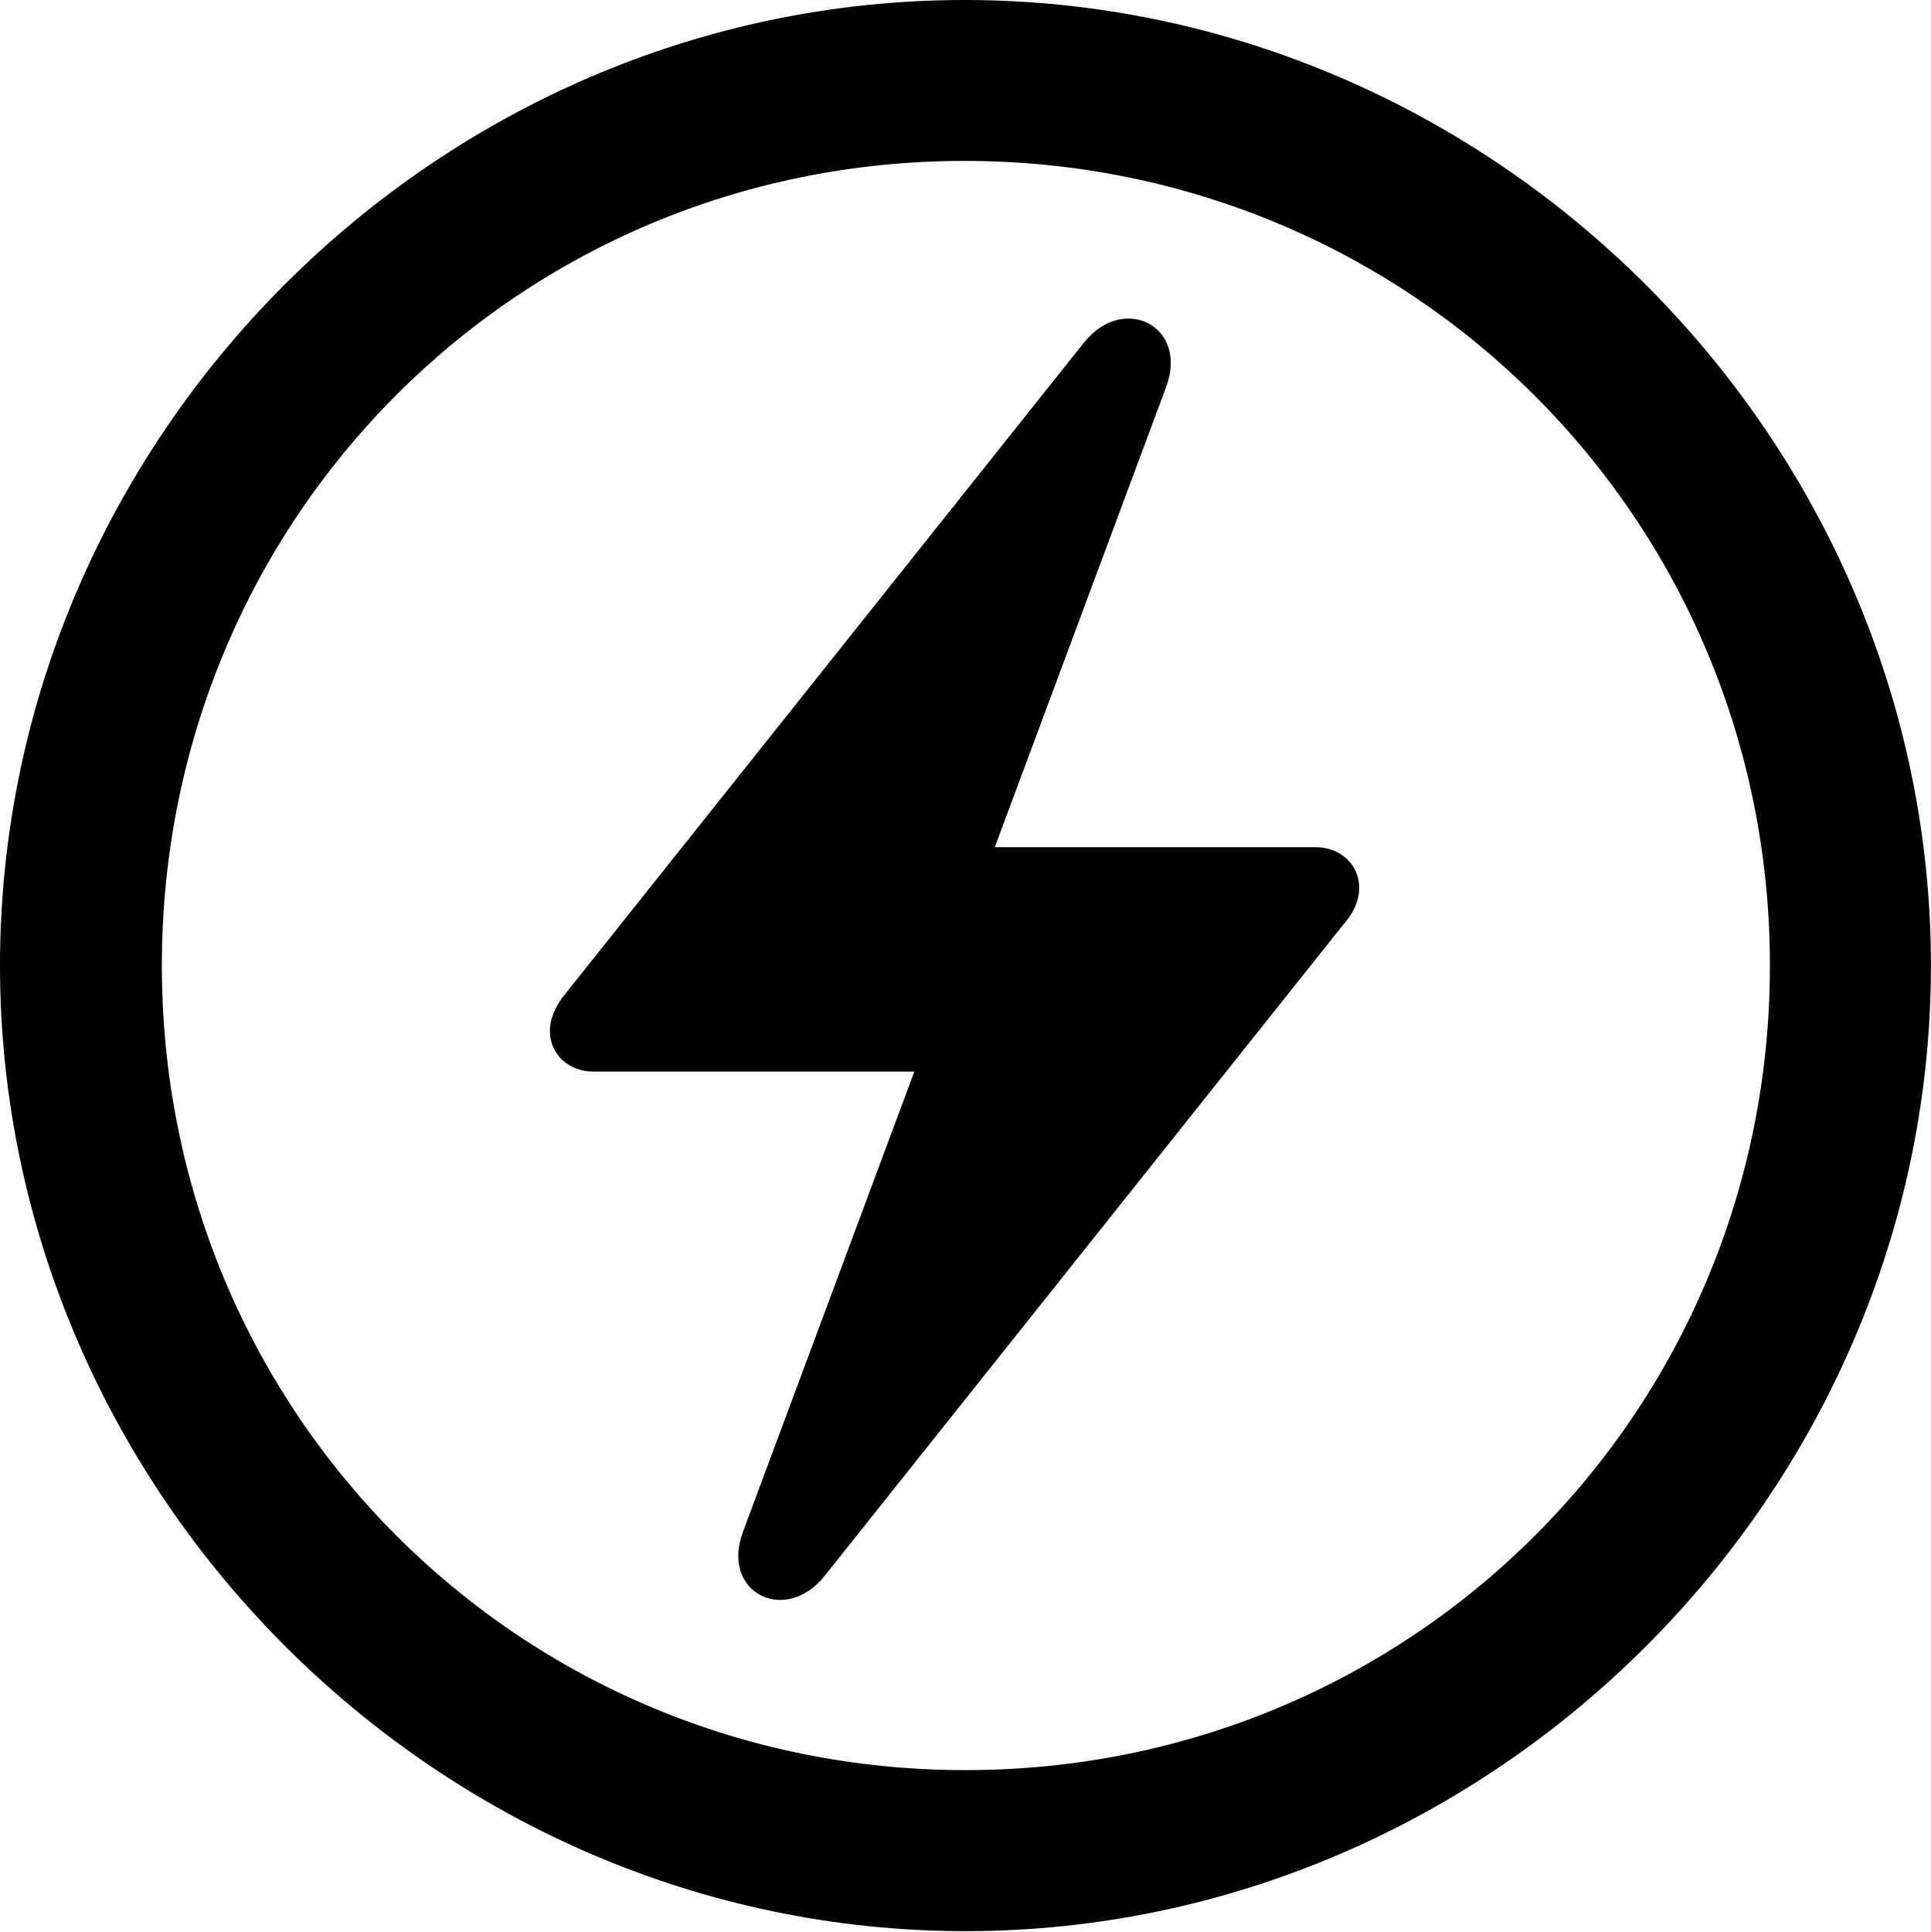
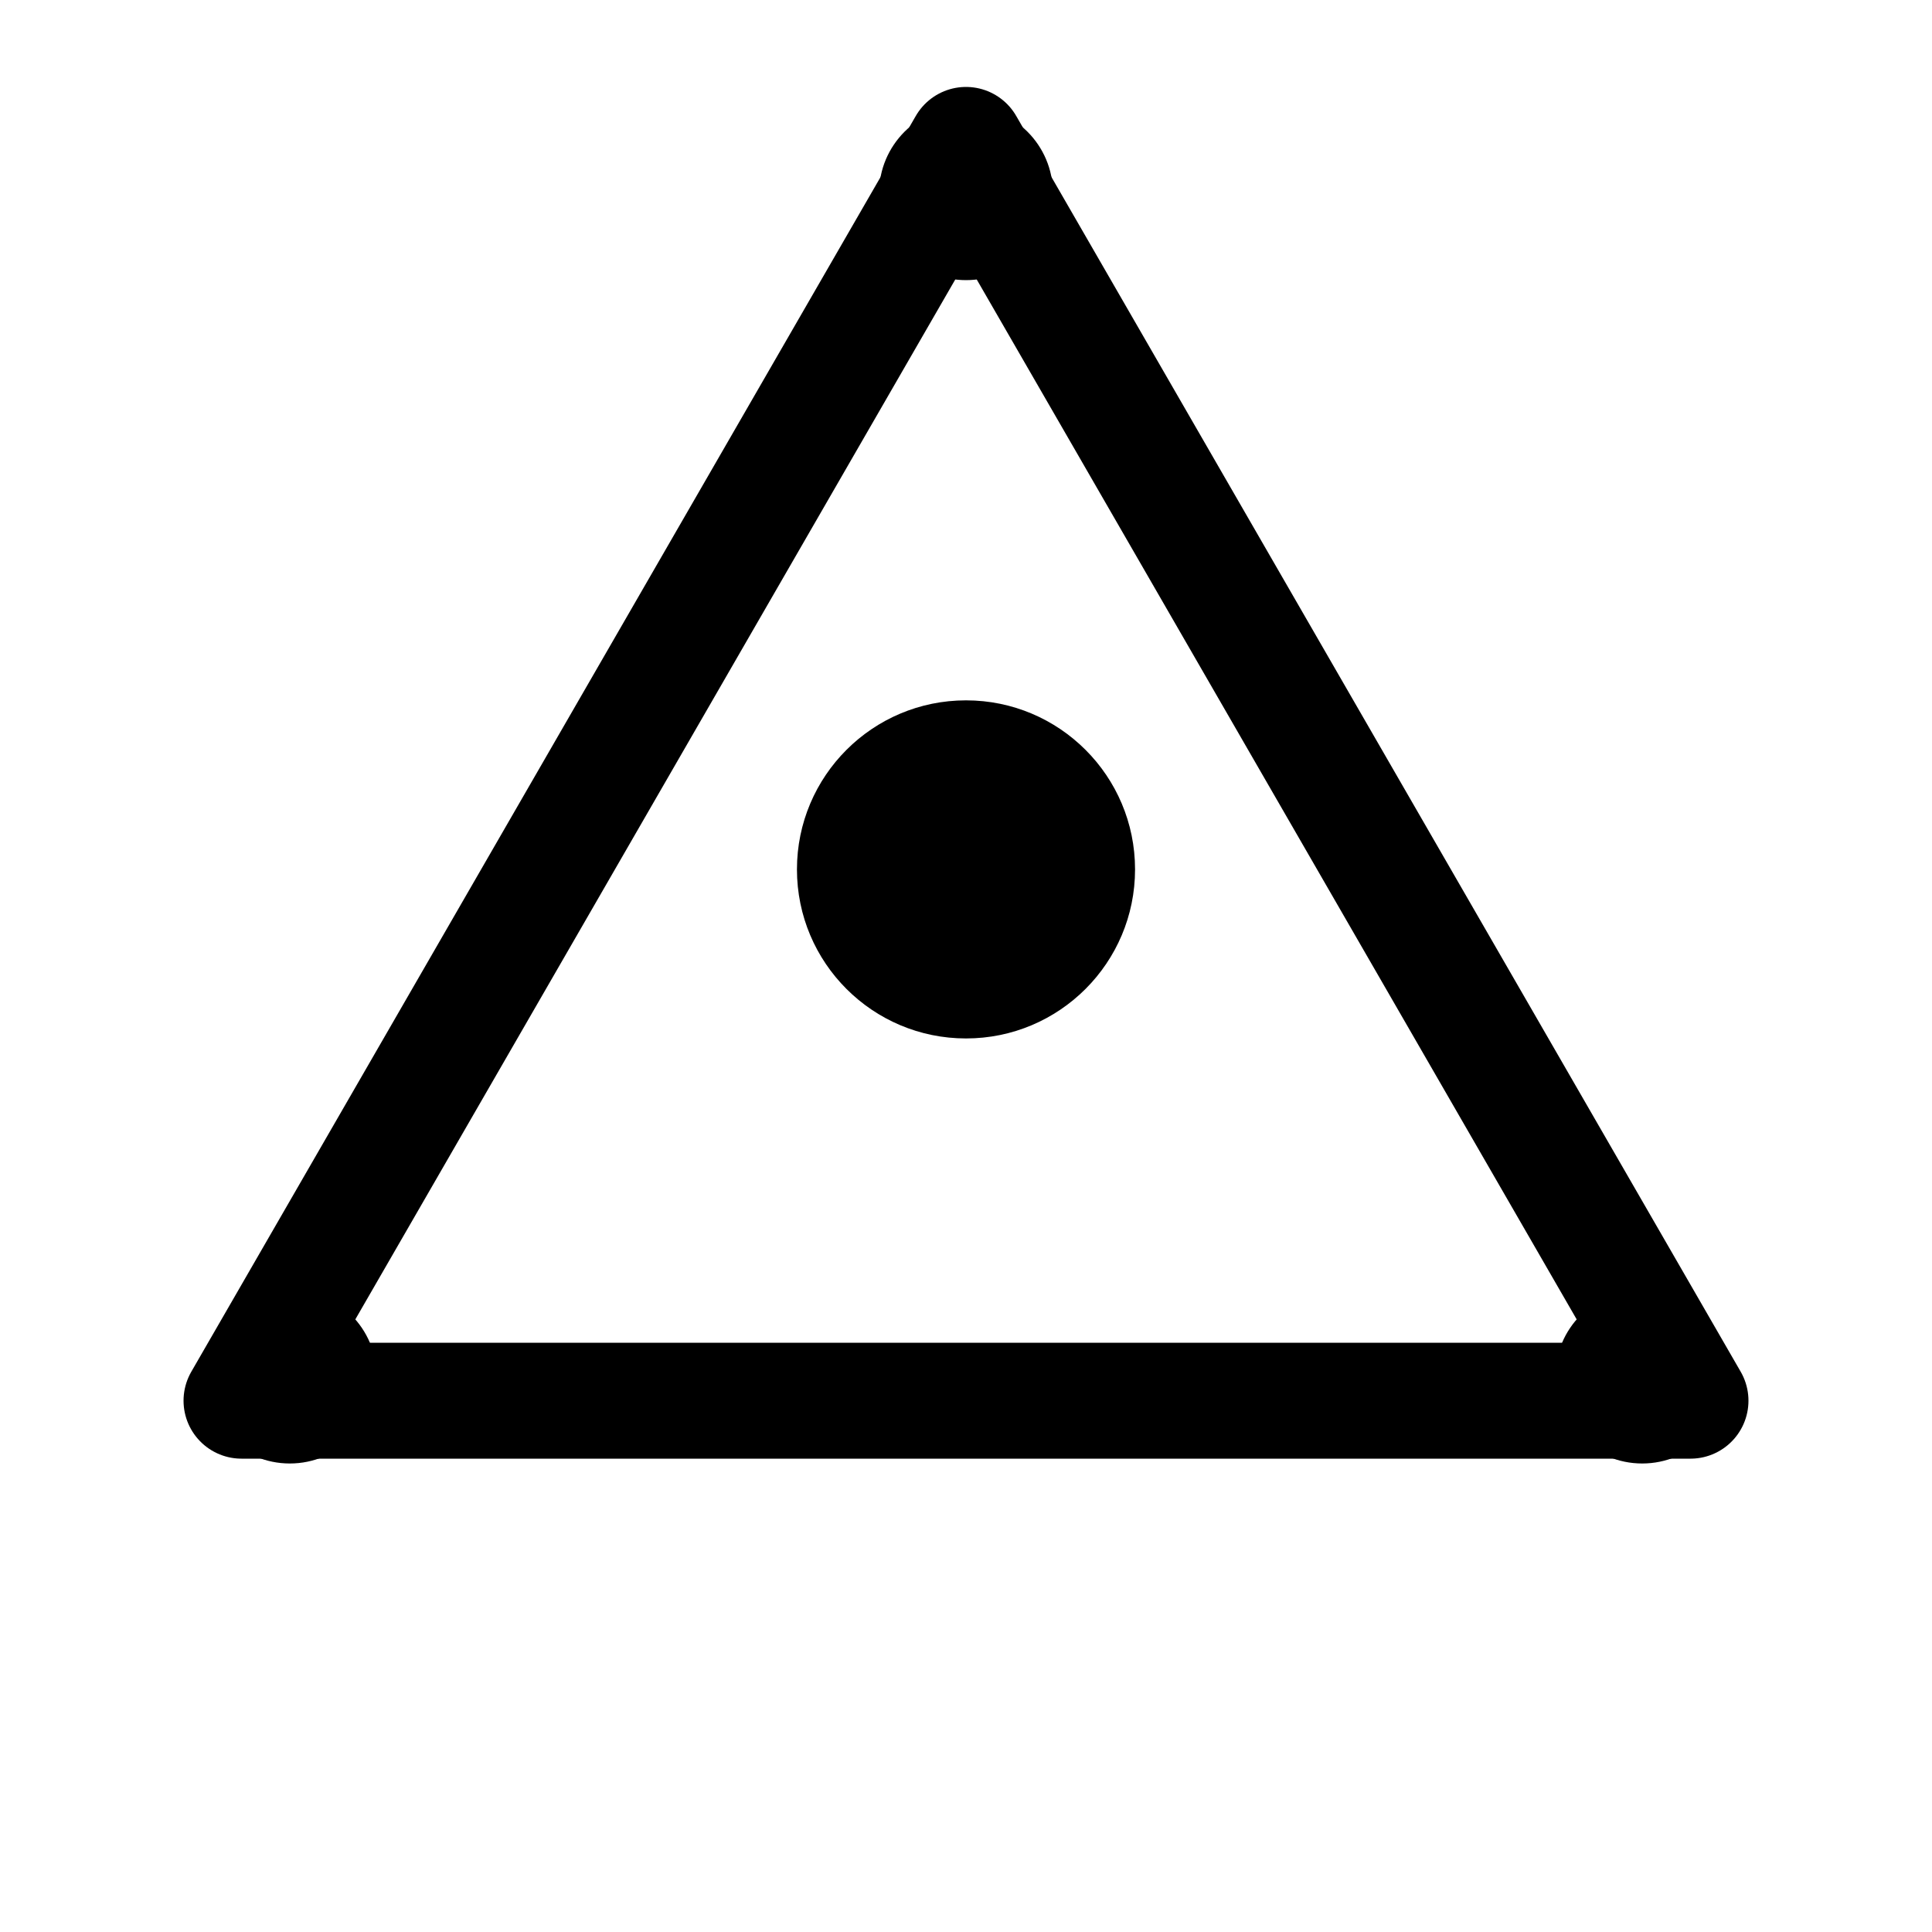
- <svg xmlns="http://www.w3.org/2000/svg" version="1.1" viewBox="0 0 15.938 15.945">
-   <path d="M7.969 15.938C12.328 15.938 15.938 12.32 15.938 7.969C15.938 3.609 12.32 0 7.961 0C3.609 0 0 3.609 0 7.969C0 12.32 3.617 15.938 7.969 15.938ZM7.969 14.609C4.281 14.609 1.336 11.656 1.336 7.969C1.336 4.281 4.273 1.328 7.961 1.328C11.648 1.328 14.609 4.281 14.609 7.969C14.609 11.656 11.656 14.609 7.969 14.609Z" />
-   <path d="M4.539 8.508C4.539 8.703 4.695 8.844 4.898 8.844L7.547 8.844L6.133 12.641C5.945 13.141 6.477 13.414 6.805 13.008L11.086 7.633C11.172 7.539 11.219 7.43 11.219 7.328C11.219 7.133 11.062 6.992 10.859 6.992L8.211 6.992L9.625 3.195C9.812 2.695 9.281 2.422 8.953 2.82L4.672 8.195C4.586 8.297 4.539 8.406 4.539 8.508Z" />
+ <svg xmlns="http://www.w3.org/2000/svg" width="16" height="16" viewBox="0 0 400 400">
+   <g fill="currentColor">
+     <path d="M200 30L50 290H350L200 30Z" fill="none" stroke="currentColor" stroke-width="24" stroke-linejoin="round" />
+     <circle cx="200" cy="180" r="35" />
+     <circle cx="200" cy="40" r="18" />
+     <circle cx="60" cy="285" r="18" />
+     <circle cx="340" cy="285" r="18" />
+   </g>
</svg>
